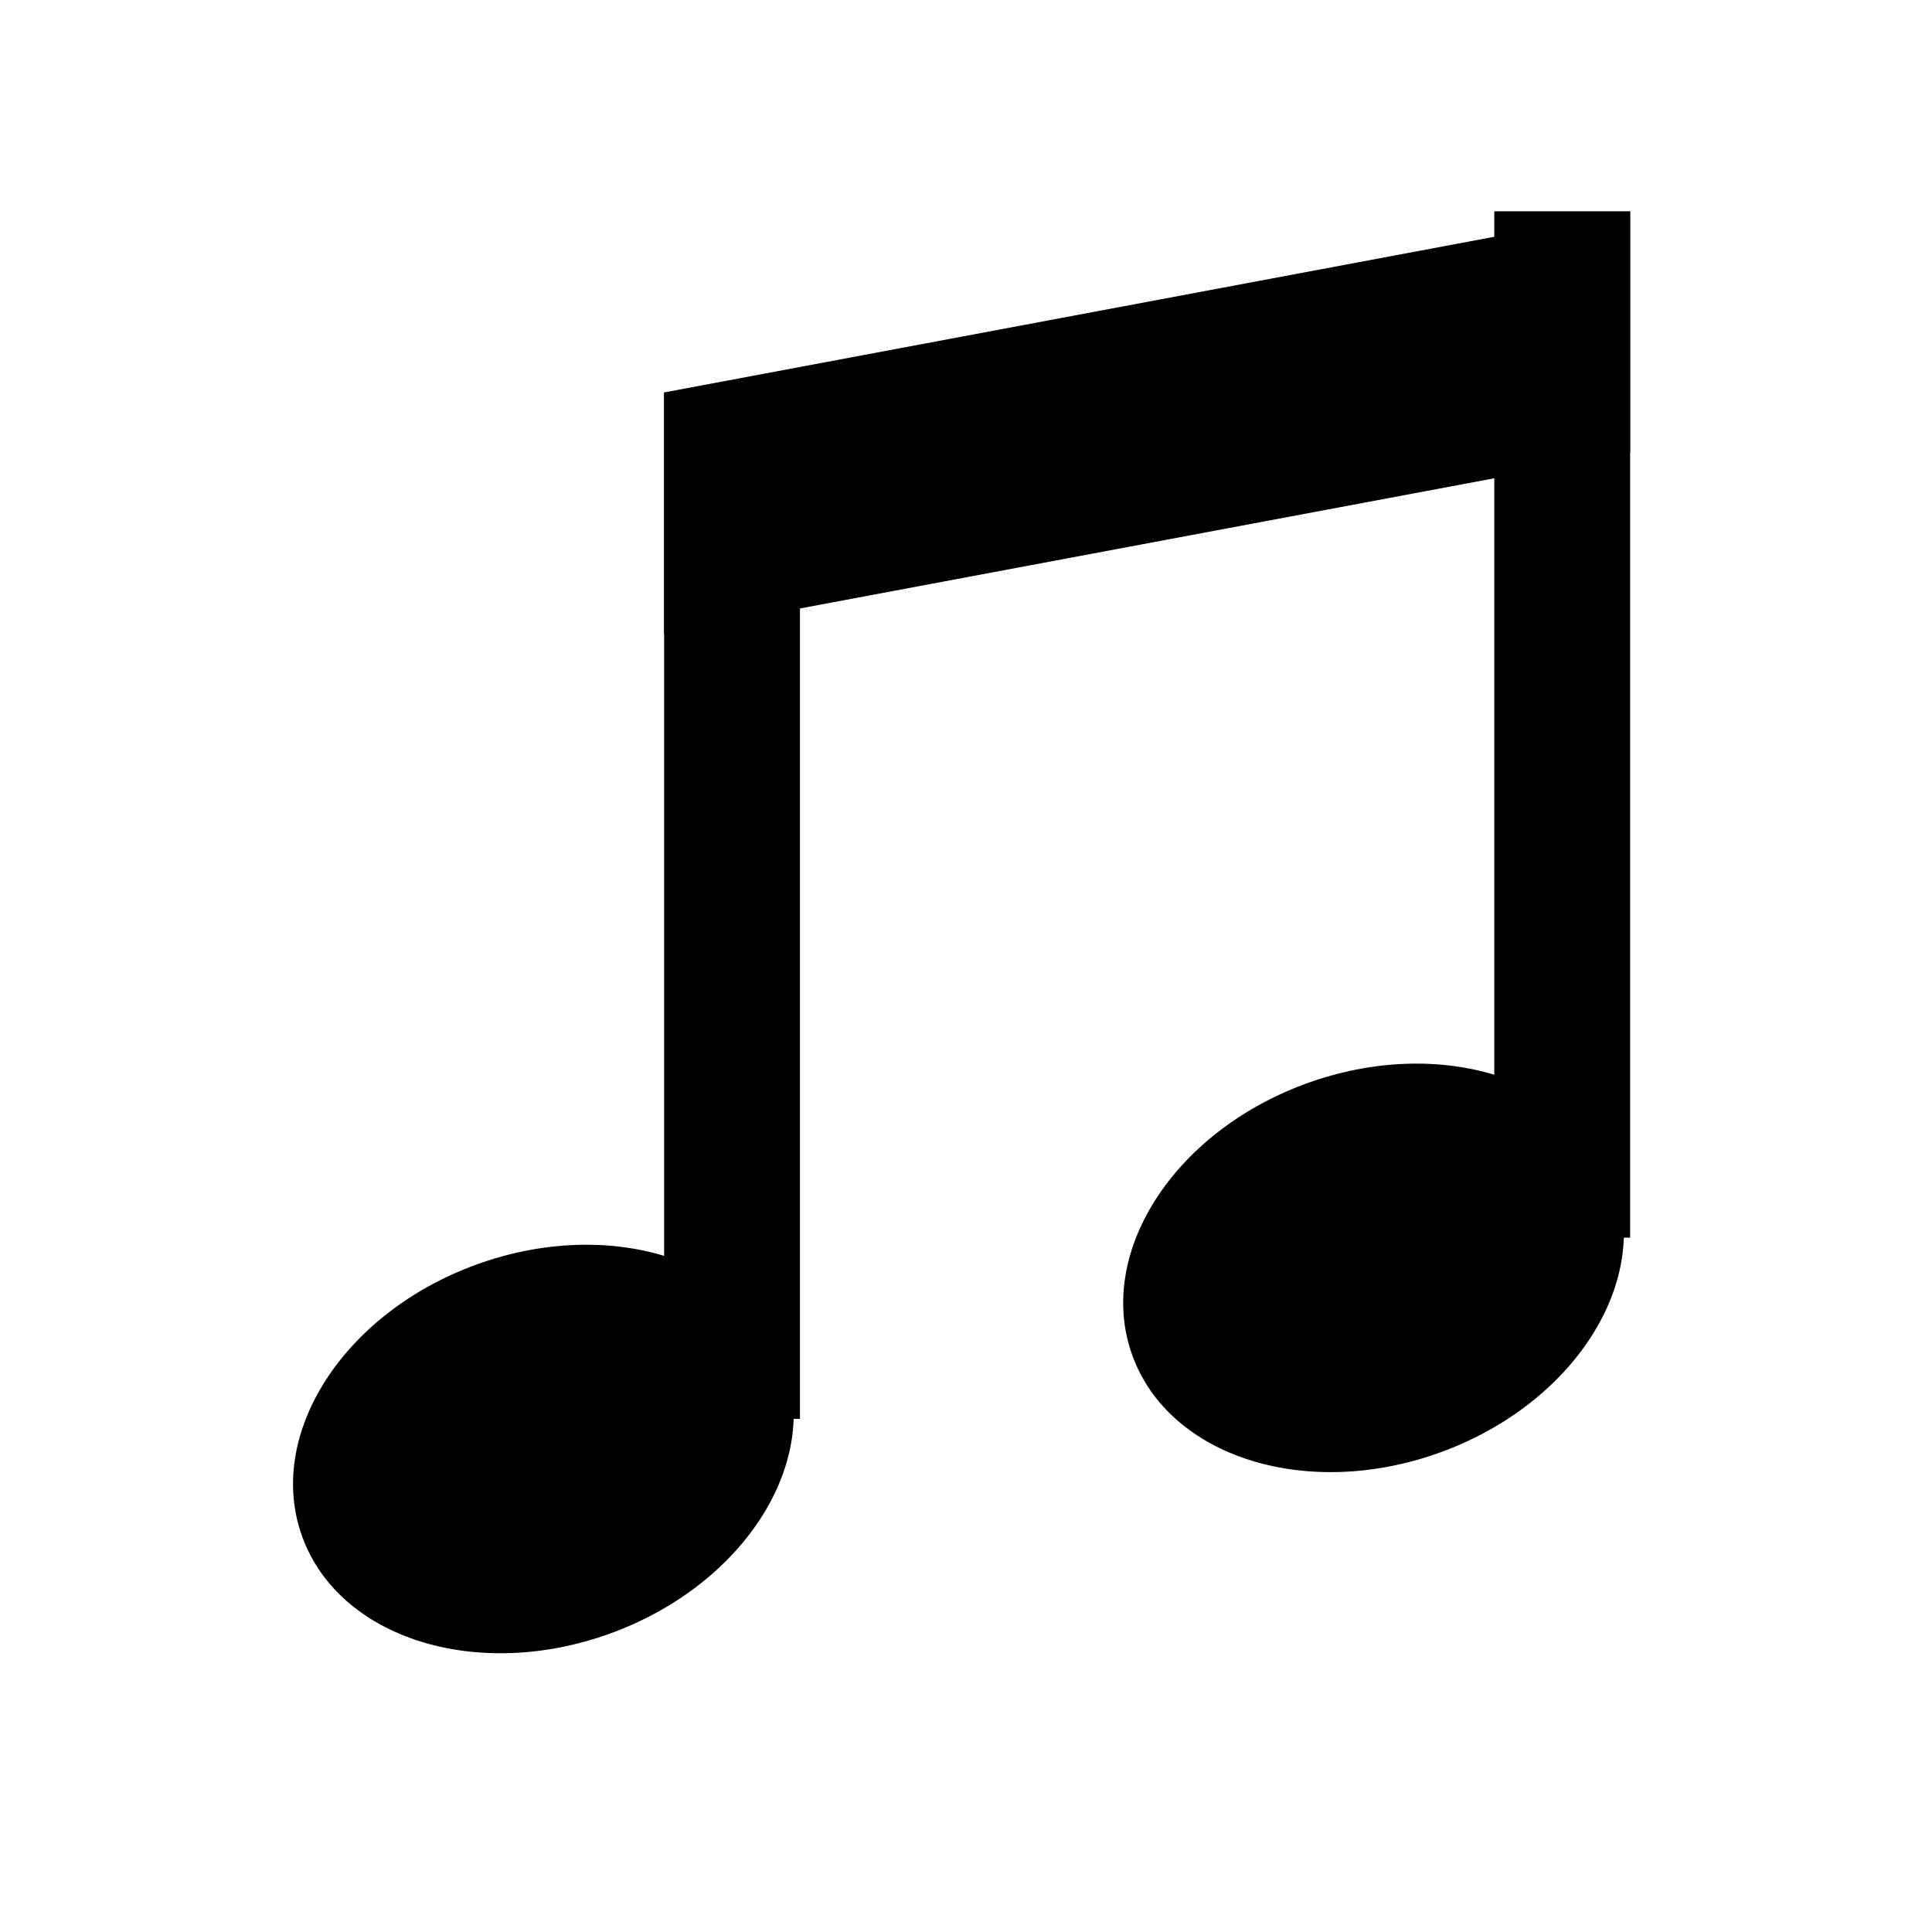
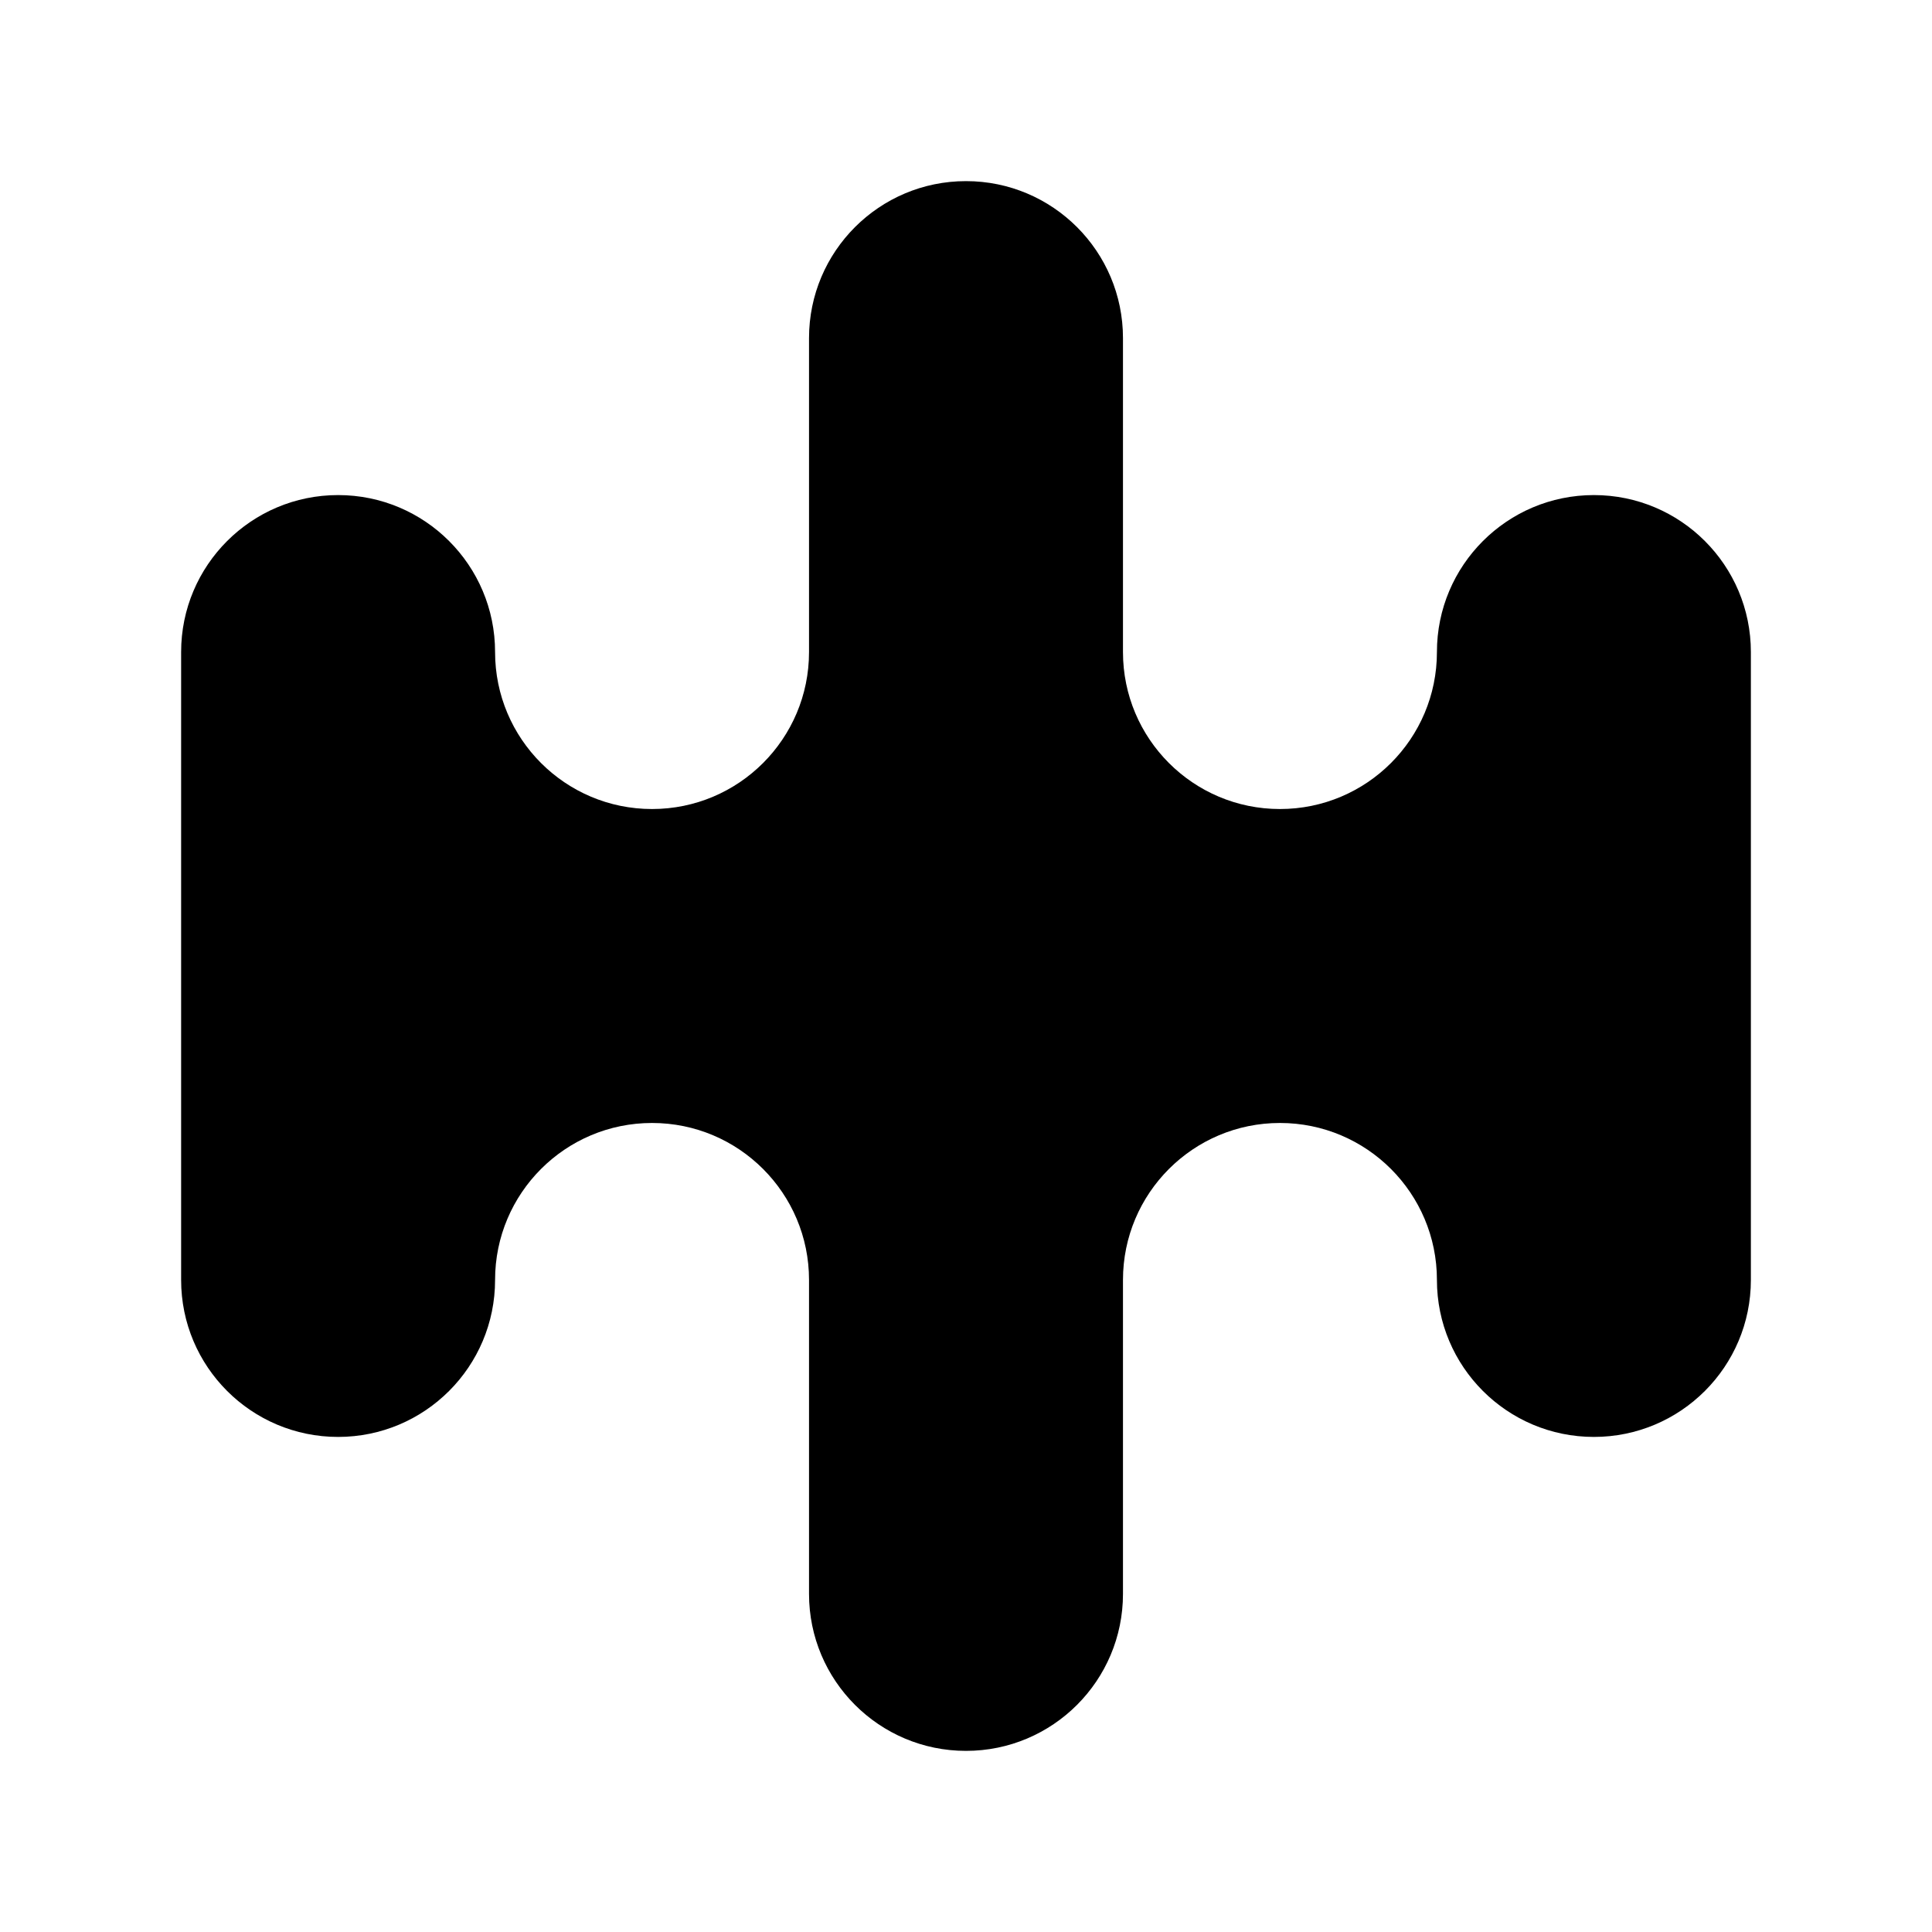
<svg xmlns="http://www.w3.org/2000/svg" viewBox="0 0 64 64">
-   <g fill="#000">
-     <path d="M22 13 L54 7 L54 15 L22 21 Z" />
-     <rect x="22" y="13" width="4.5" height="34" />
-     <rect x="49.5" y="7" width="4.5" height="34" />
-     <ellipse cx="18" cy="48" rx="8.5" ry="6.5" transform="rotate(-20 18 48)" />
-     <ellipse cx="45.5" cy="42" rx="8.5" ry="6.5" transform="rotate(-20 45.5 42)" />
+   <g transform="translate(6 6) scale(0.8125)">
+     <path d="M12.8 19.2C12.8 15.665 9.935 12.8 6.4 12.8C2.865 12.8 0 15.665 0 19.2V25.6V38.4V44.8C0 48.335 2.865 51.2 6.4 51.2C9.935 51.2 12.8 48.335 12.8 44.8C12.8 41.265 15.665 38.4 19.2 38.4C22.735 38.4 25.6 41.265 25.6 44.8V51.2V57.6C25.6 61.135 28.465 64 32 64C35.535 64 38.4 61.135 38.4 57.6V51.2V44.8C38.4 41.265 41.265 38.4 44.8 38.4C48.335 38.4 51.2 41.265 51.2 44.8C51.2 48.335 54.065 51.2 57.6 51.2C61.135 51.2 64 48.335 64 44.8V38.4V25.6V19.2C64 15.665 61.135 12.8 57.6 12.8C54.065 12.8 51.2 15.665 51.2 19.2C51.2 22.735 48.335 25.6 44.8 25.6C41.265 25.6 38.4 22.735 38.4 19.2V12.8V6.4C38.4 2.865 35.535 0 32 0C28.465 0 25.6 2.865 25.6 6.4V12.8V19.2C25.6 22.735 22.735 25.6 19.2 25.6C15.665 25.6 12.8 22.735 12.8 19.2Z" fill="#000" />
  </g>
</svg>
